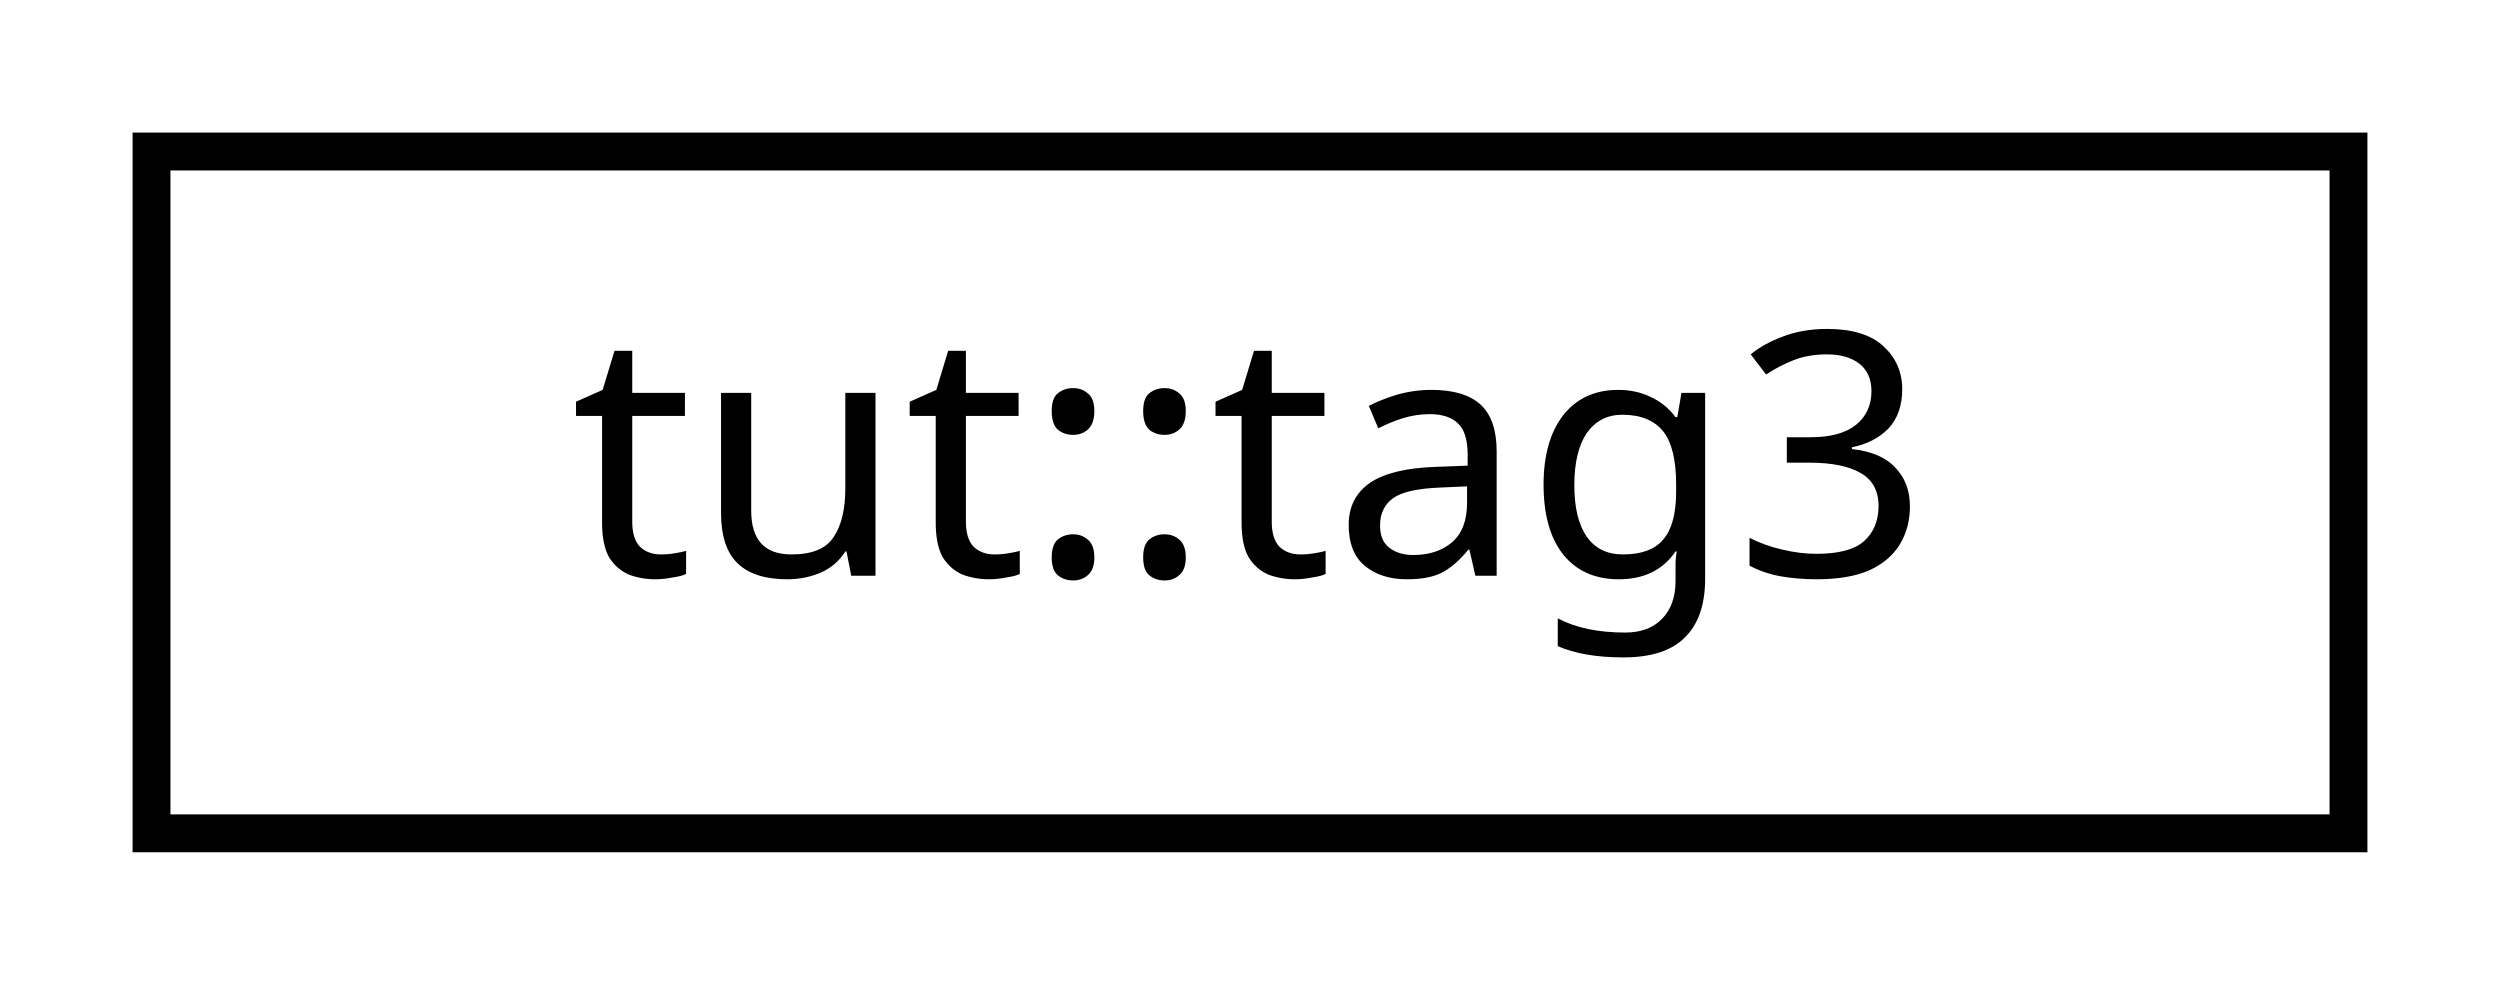
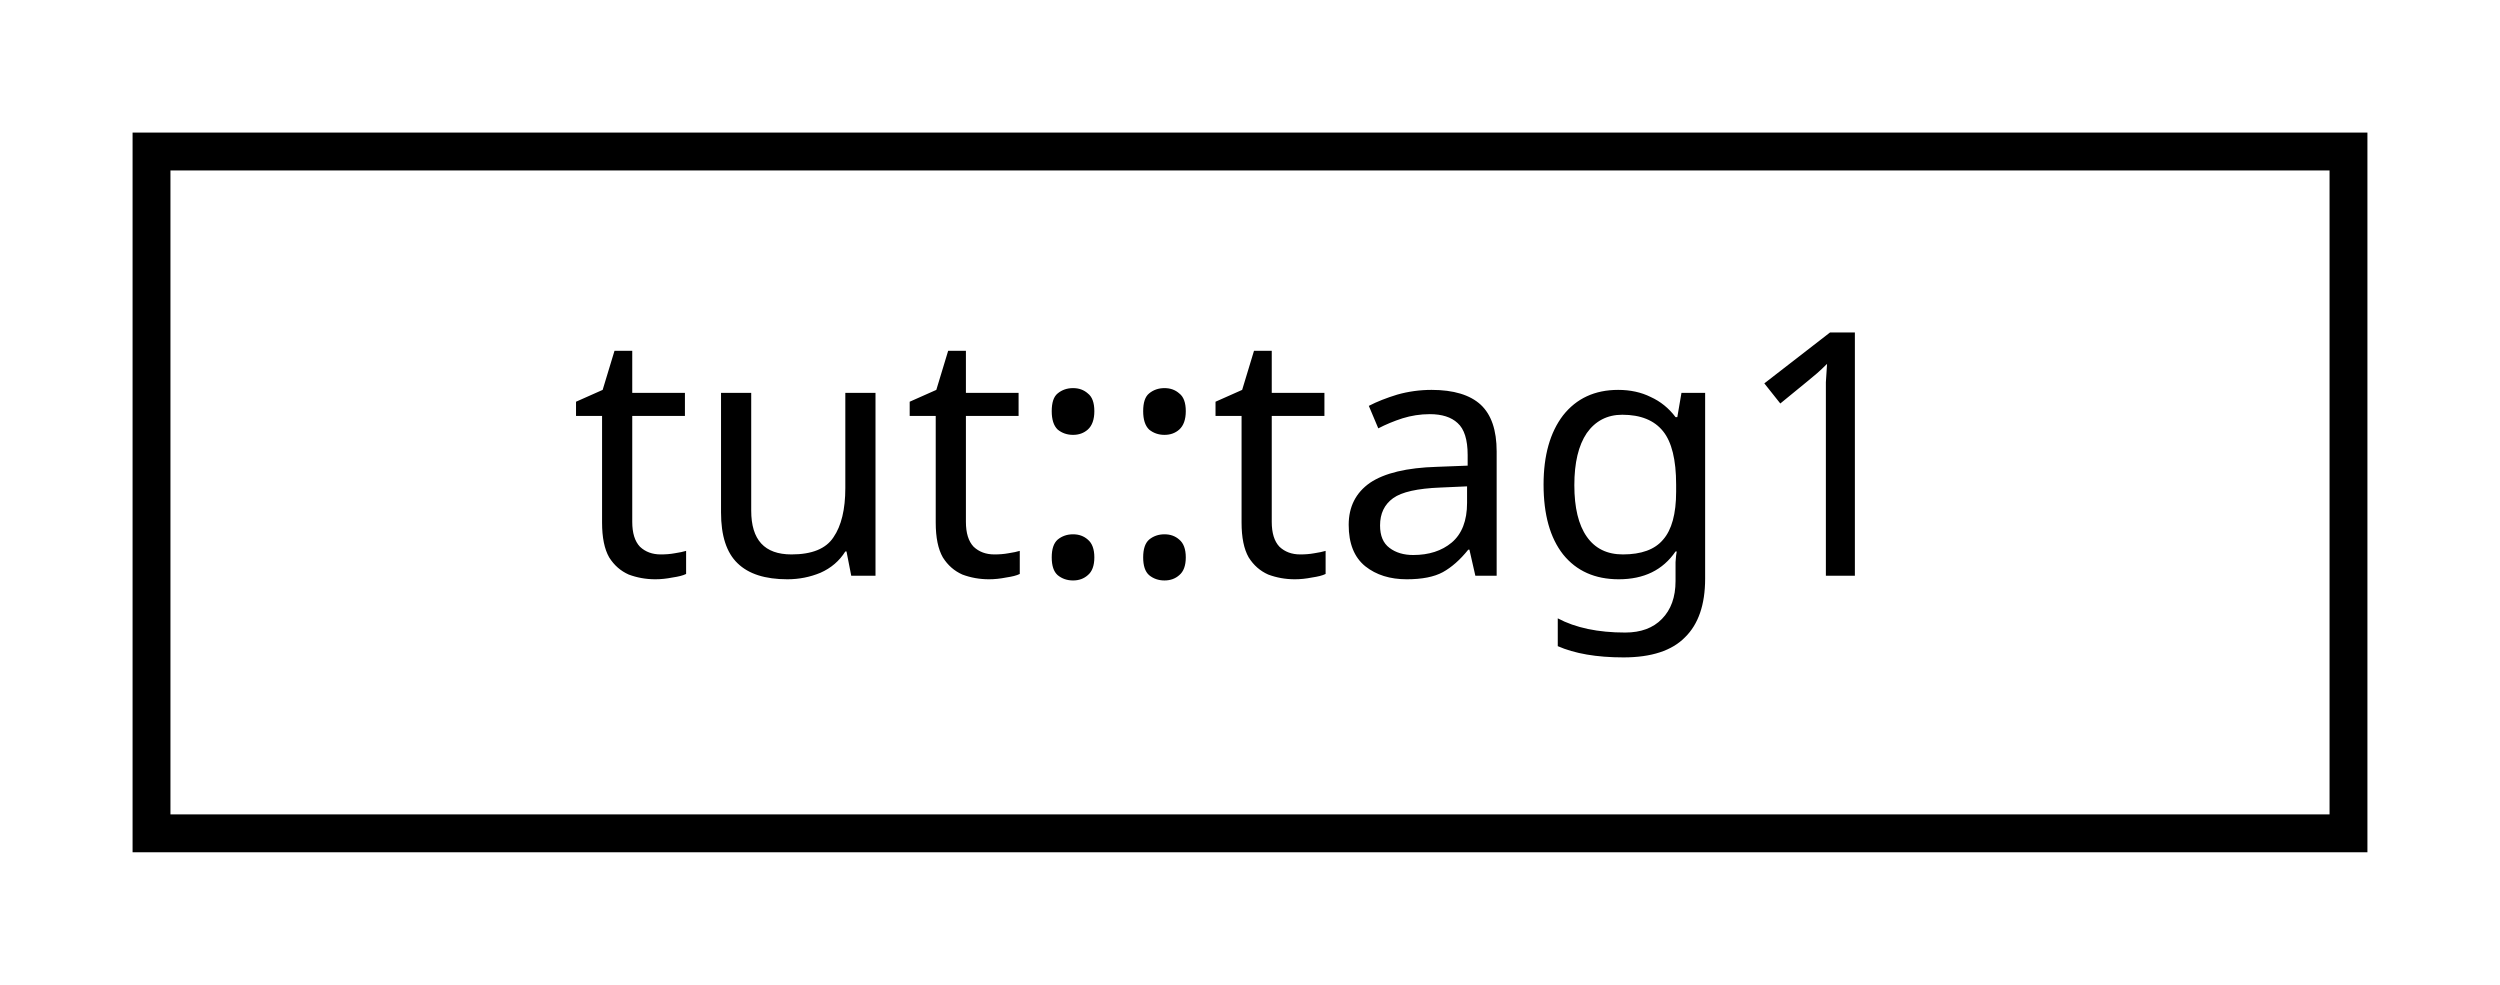
<svg xmlns="http://www.w3.org/2000/svg" xmlns:xlink="http://www.w3.org/1999/xlink" width="66pt" height="26pt" viewBox="0.00 0.00 66.00 26.00">
  <g id="graph0" class="graph" transform="scale(1 1) rotate(0) translate(4 22)">
    <g id="node1" class="node">
      <g id="a_node1">
-         <a xlink:href="structtut_1_1tag3.html" target="_top" xlink:title="tut::tag3">
+         <a xlink:href="structtut_1_1tag1.html" target="_top" xlink:title="Tags for unit tests. ">
          <polygon fill="none" stroke="black" points="0,-0 0,-18 58,-18 58,-0 0,-0" />
-           <text text-anchor="middle" x="29" y="-6.8" font-family="sans-serif" font-size="9.00">tut::tag3</text>
+           <text text-anchor="middle" x="29" y="-6.8" font-family="sans-serif" font-size="9.00">tut::tag1</text>
        </a>
      </g>
    </g>
  </g>
</svg>
